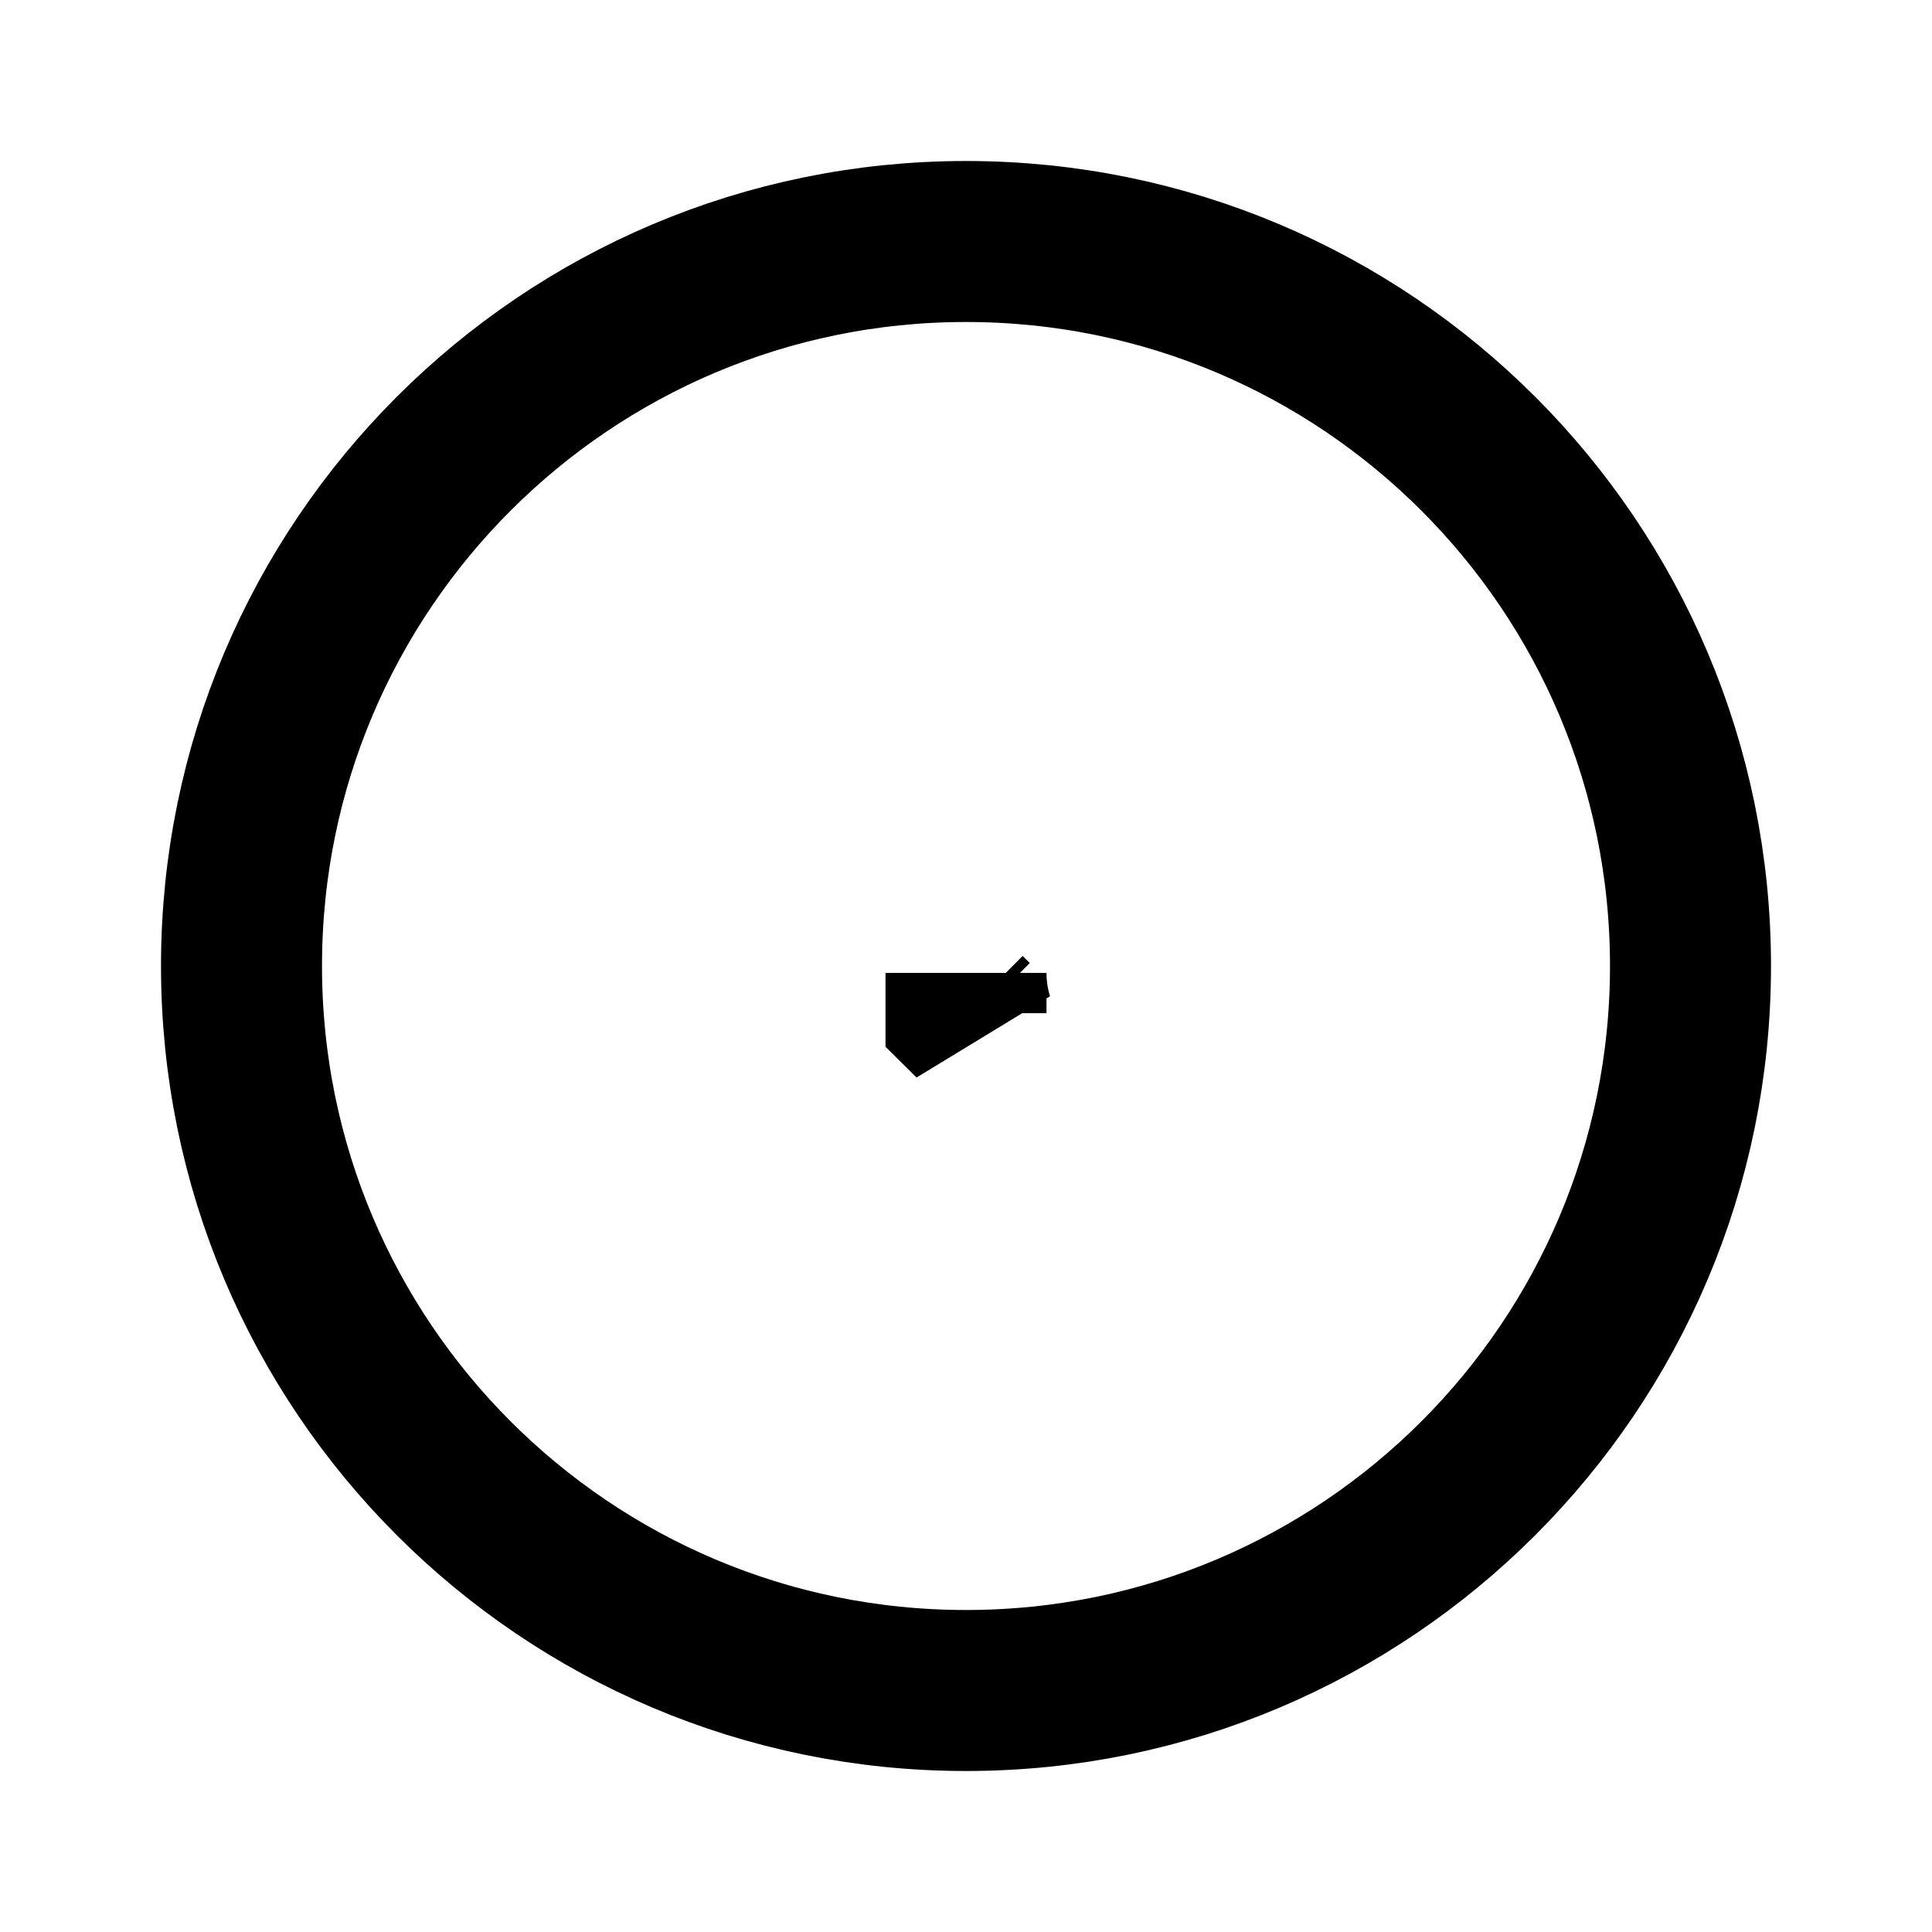
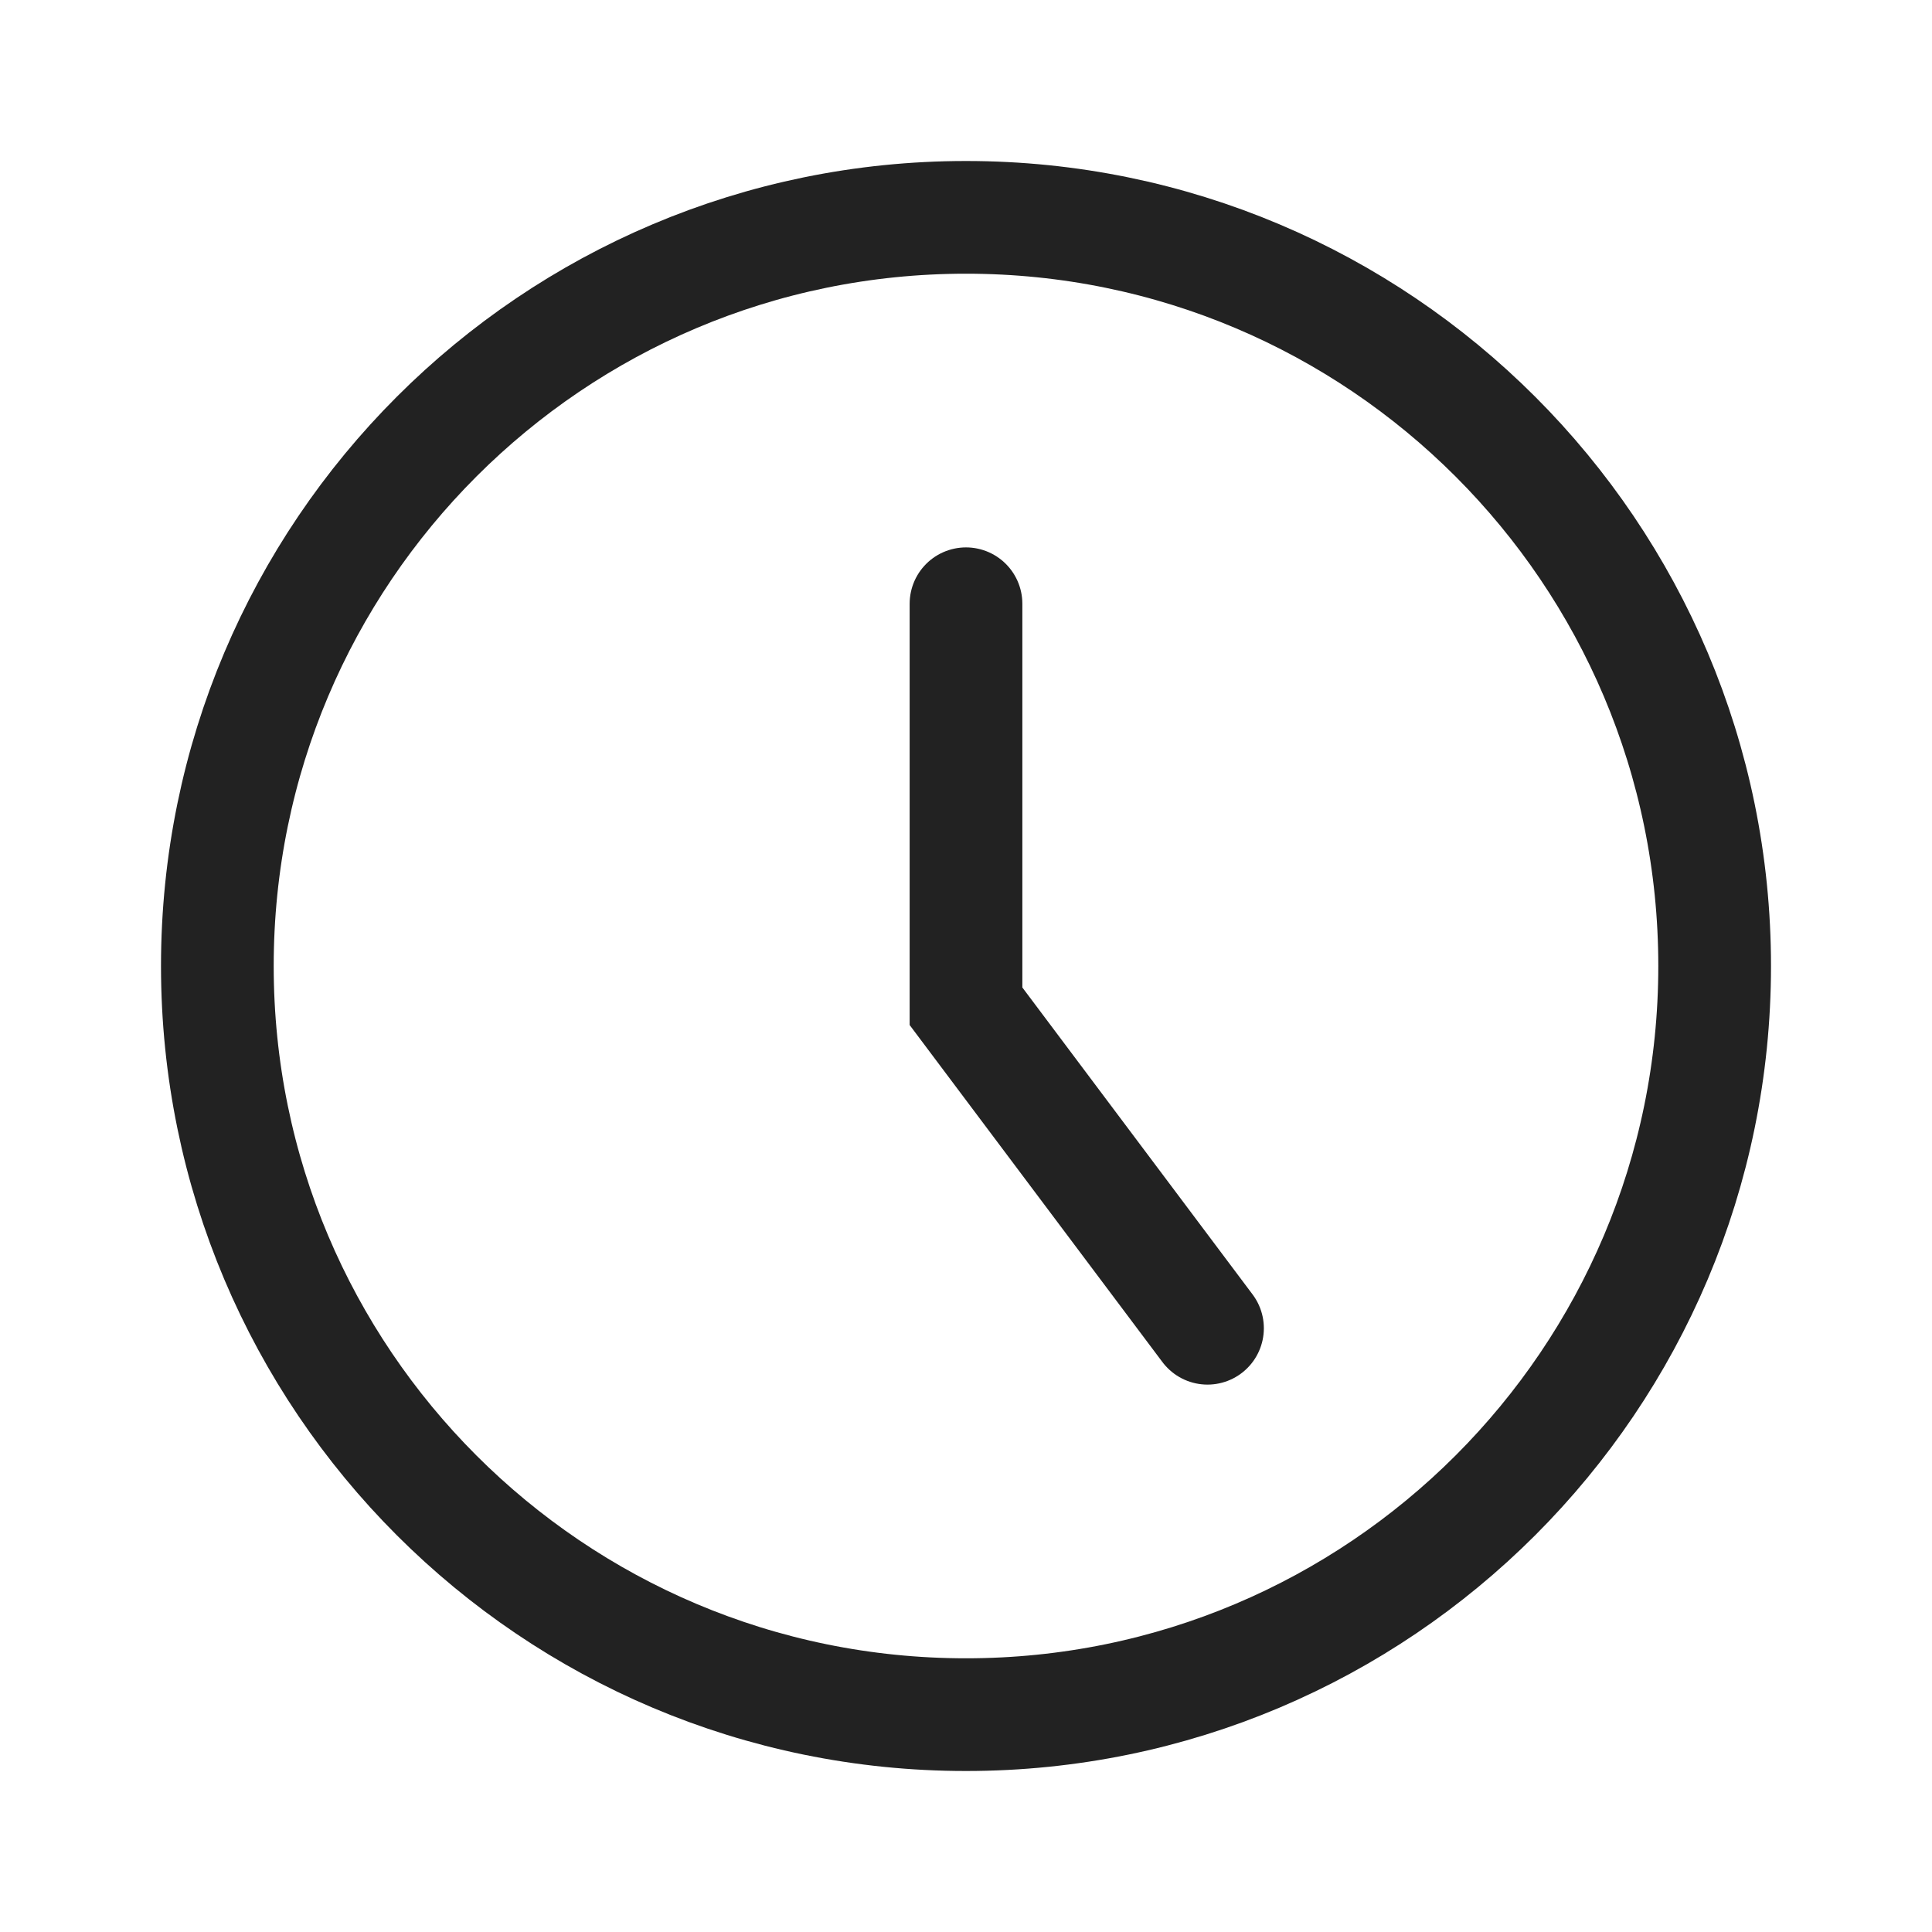
<svg xmlns="http://www.w3.org/2000/svg" width="24" height="24" viewBox="0 0 24 24" fill="none">
-   <circle cx="12" cy="12" r="9" stroke="black" stroke-width="2" />
-   <path d="M12 12.586L12 12.086C12 12.287 12.03 12.485 12.089 12.674L12 12.586Z" stroke="black" stroke-width="2" />
+   <circle cx="12" cy="12" r="9.3" stroke="#222222" stroke-width="1.4" />
+   <path d="M12 7.5V12.5L15 16.5" stroke="#222222" stroke-width="1.4" stroke-linecap="round" />
</svg>
